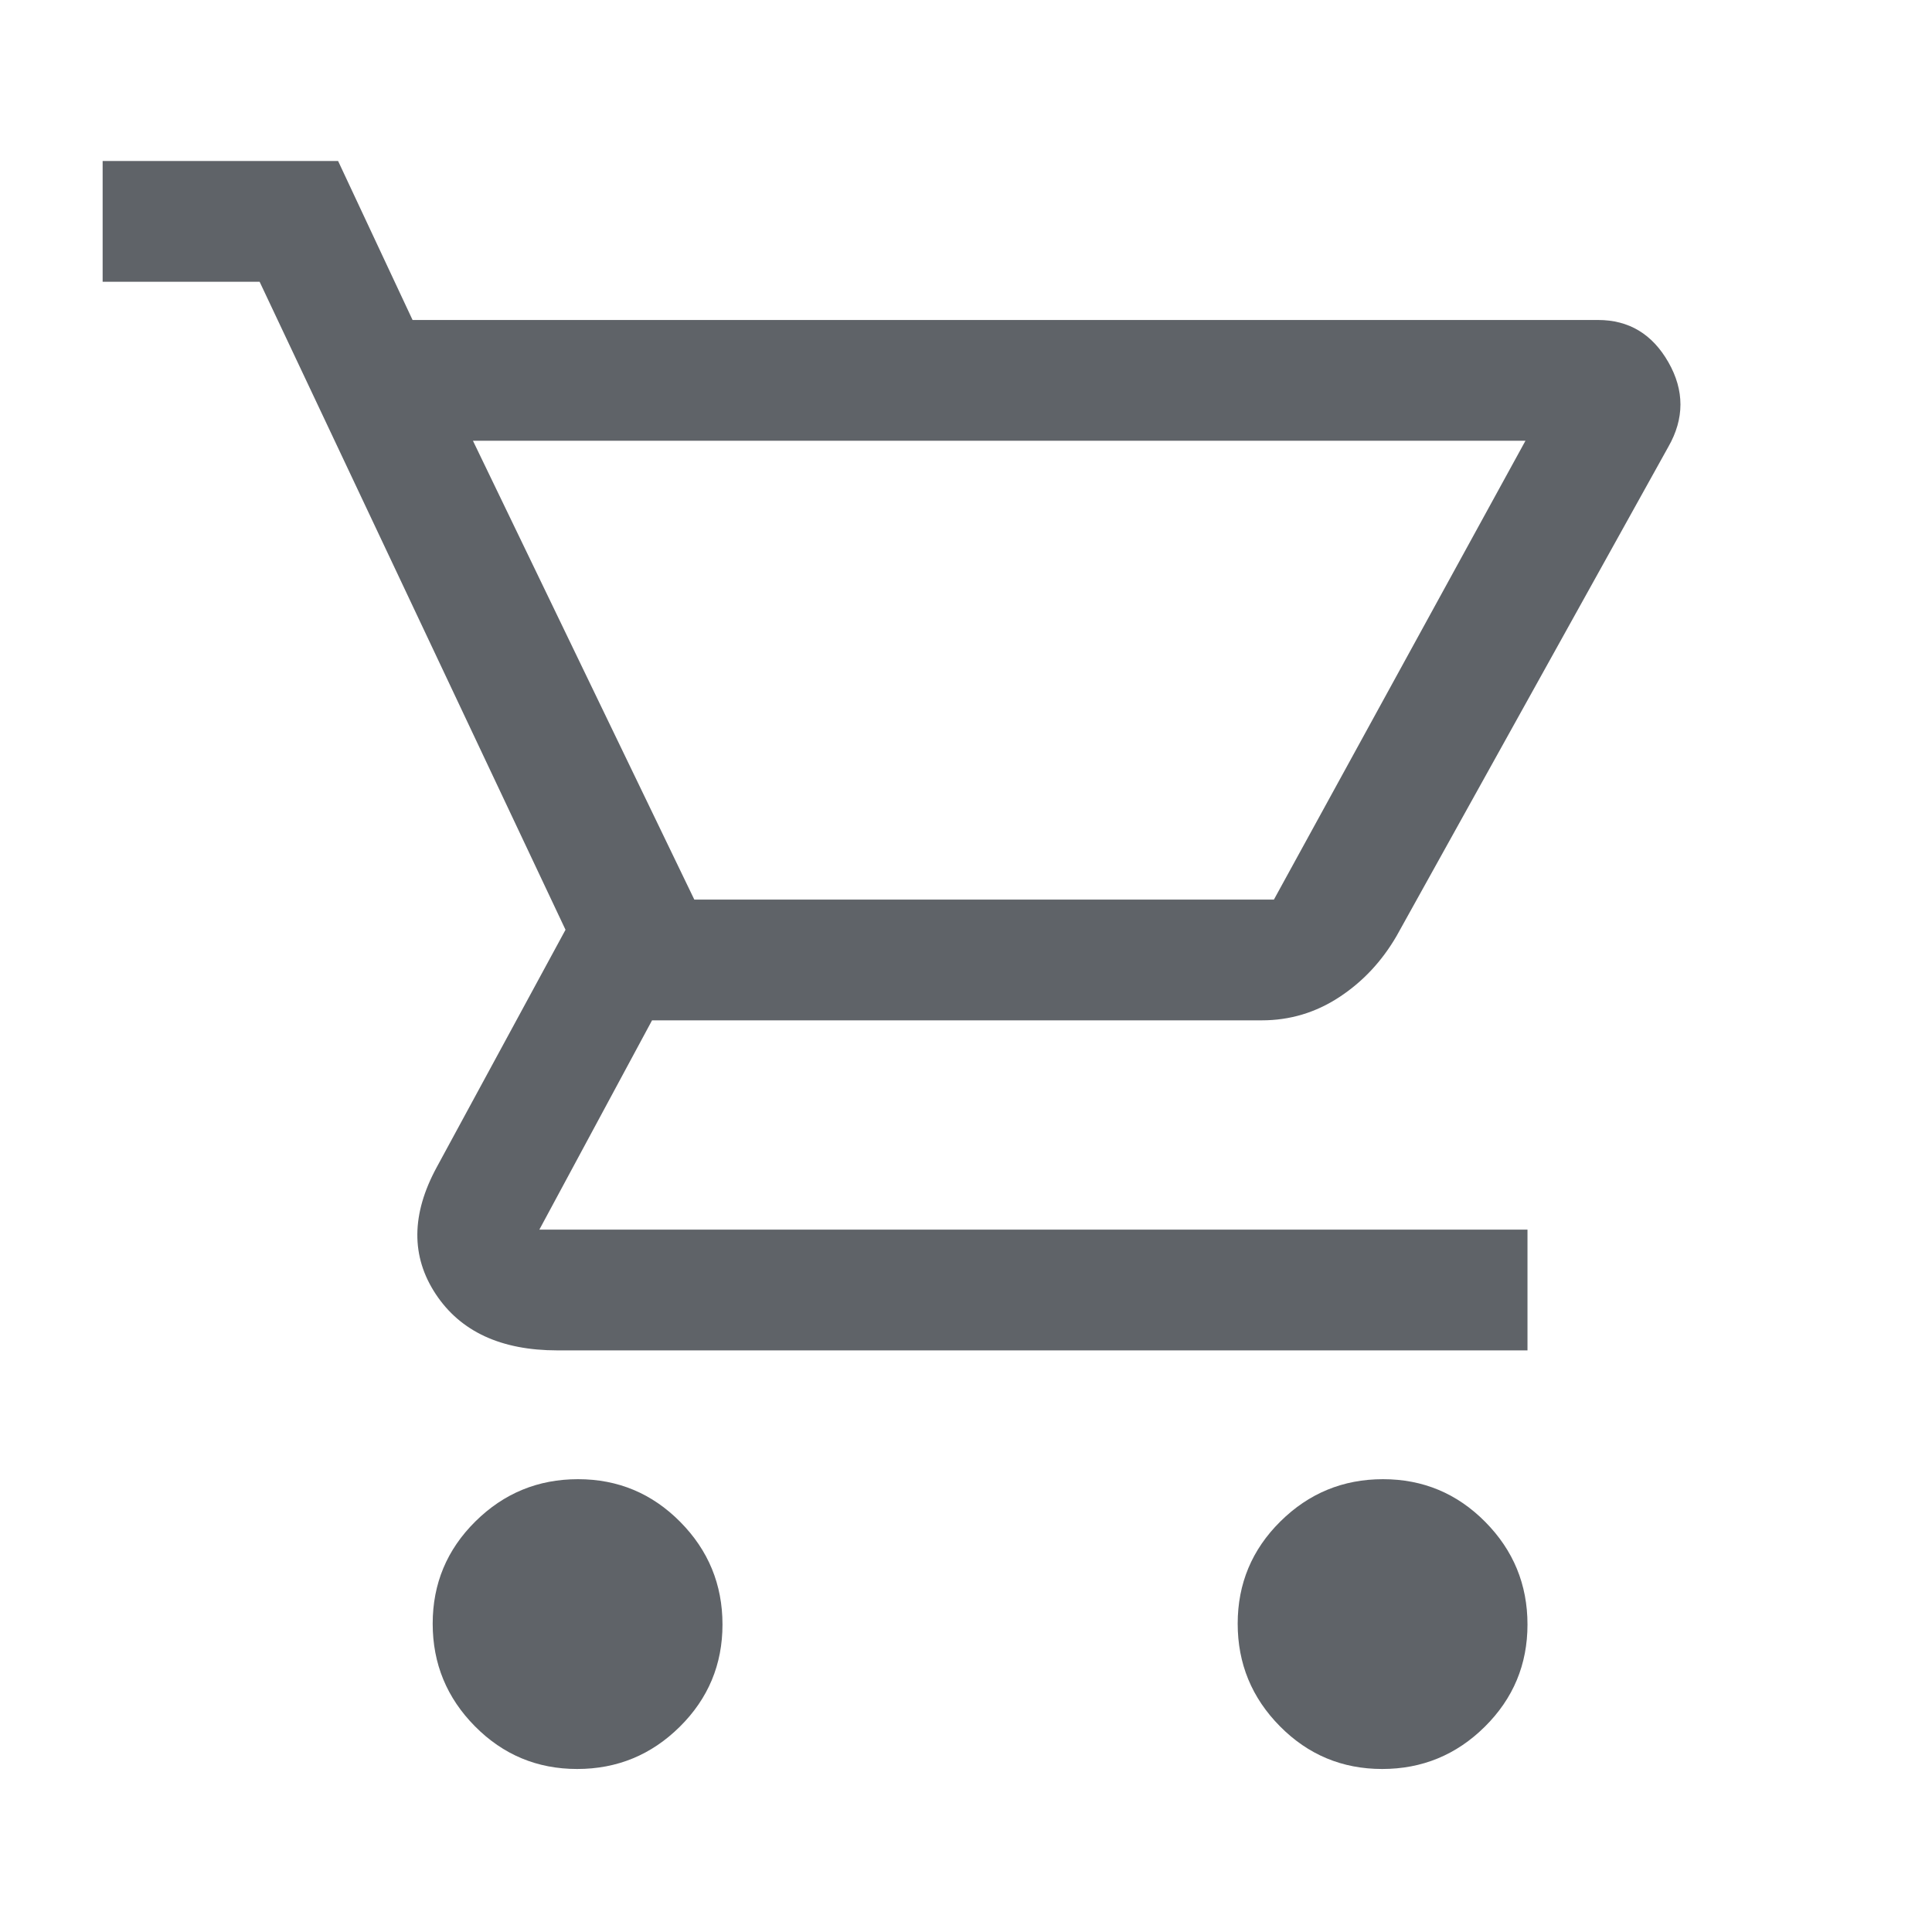
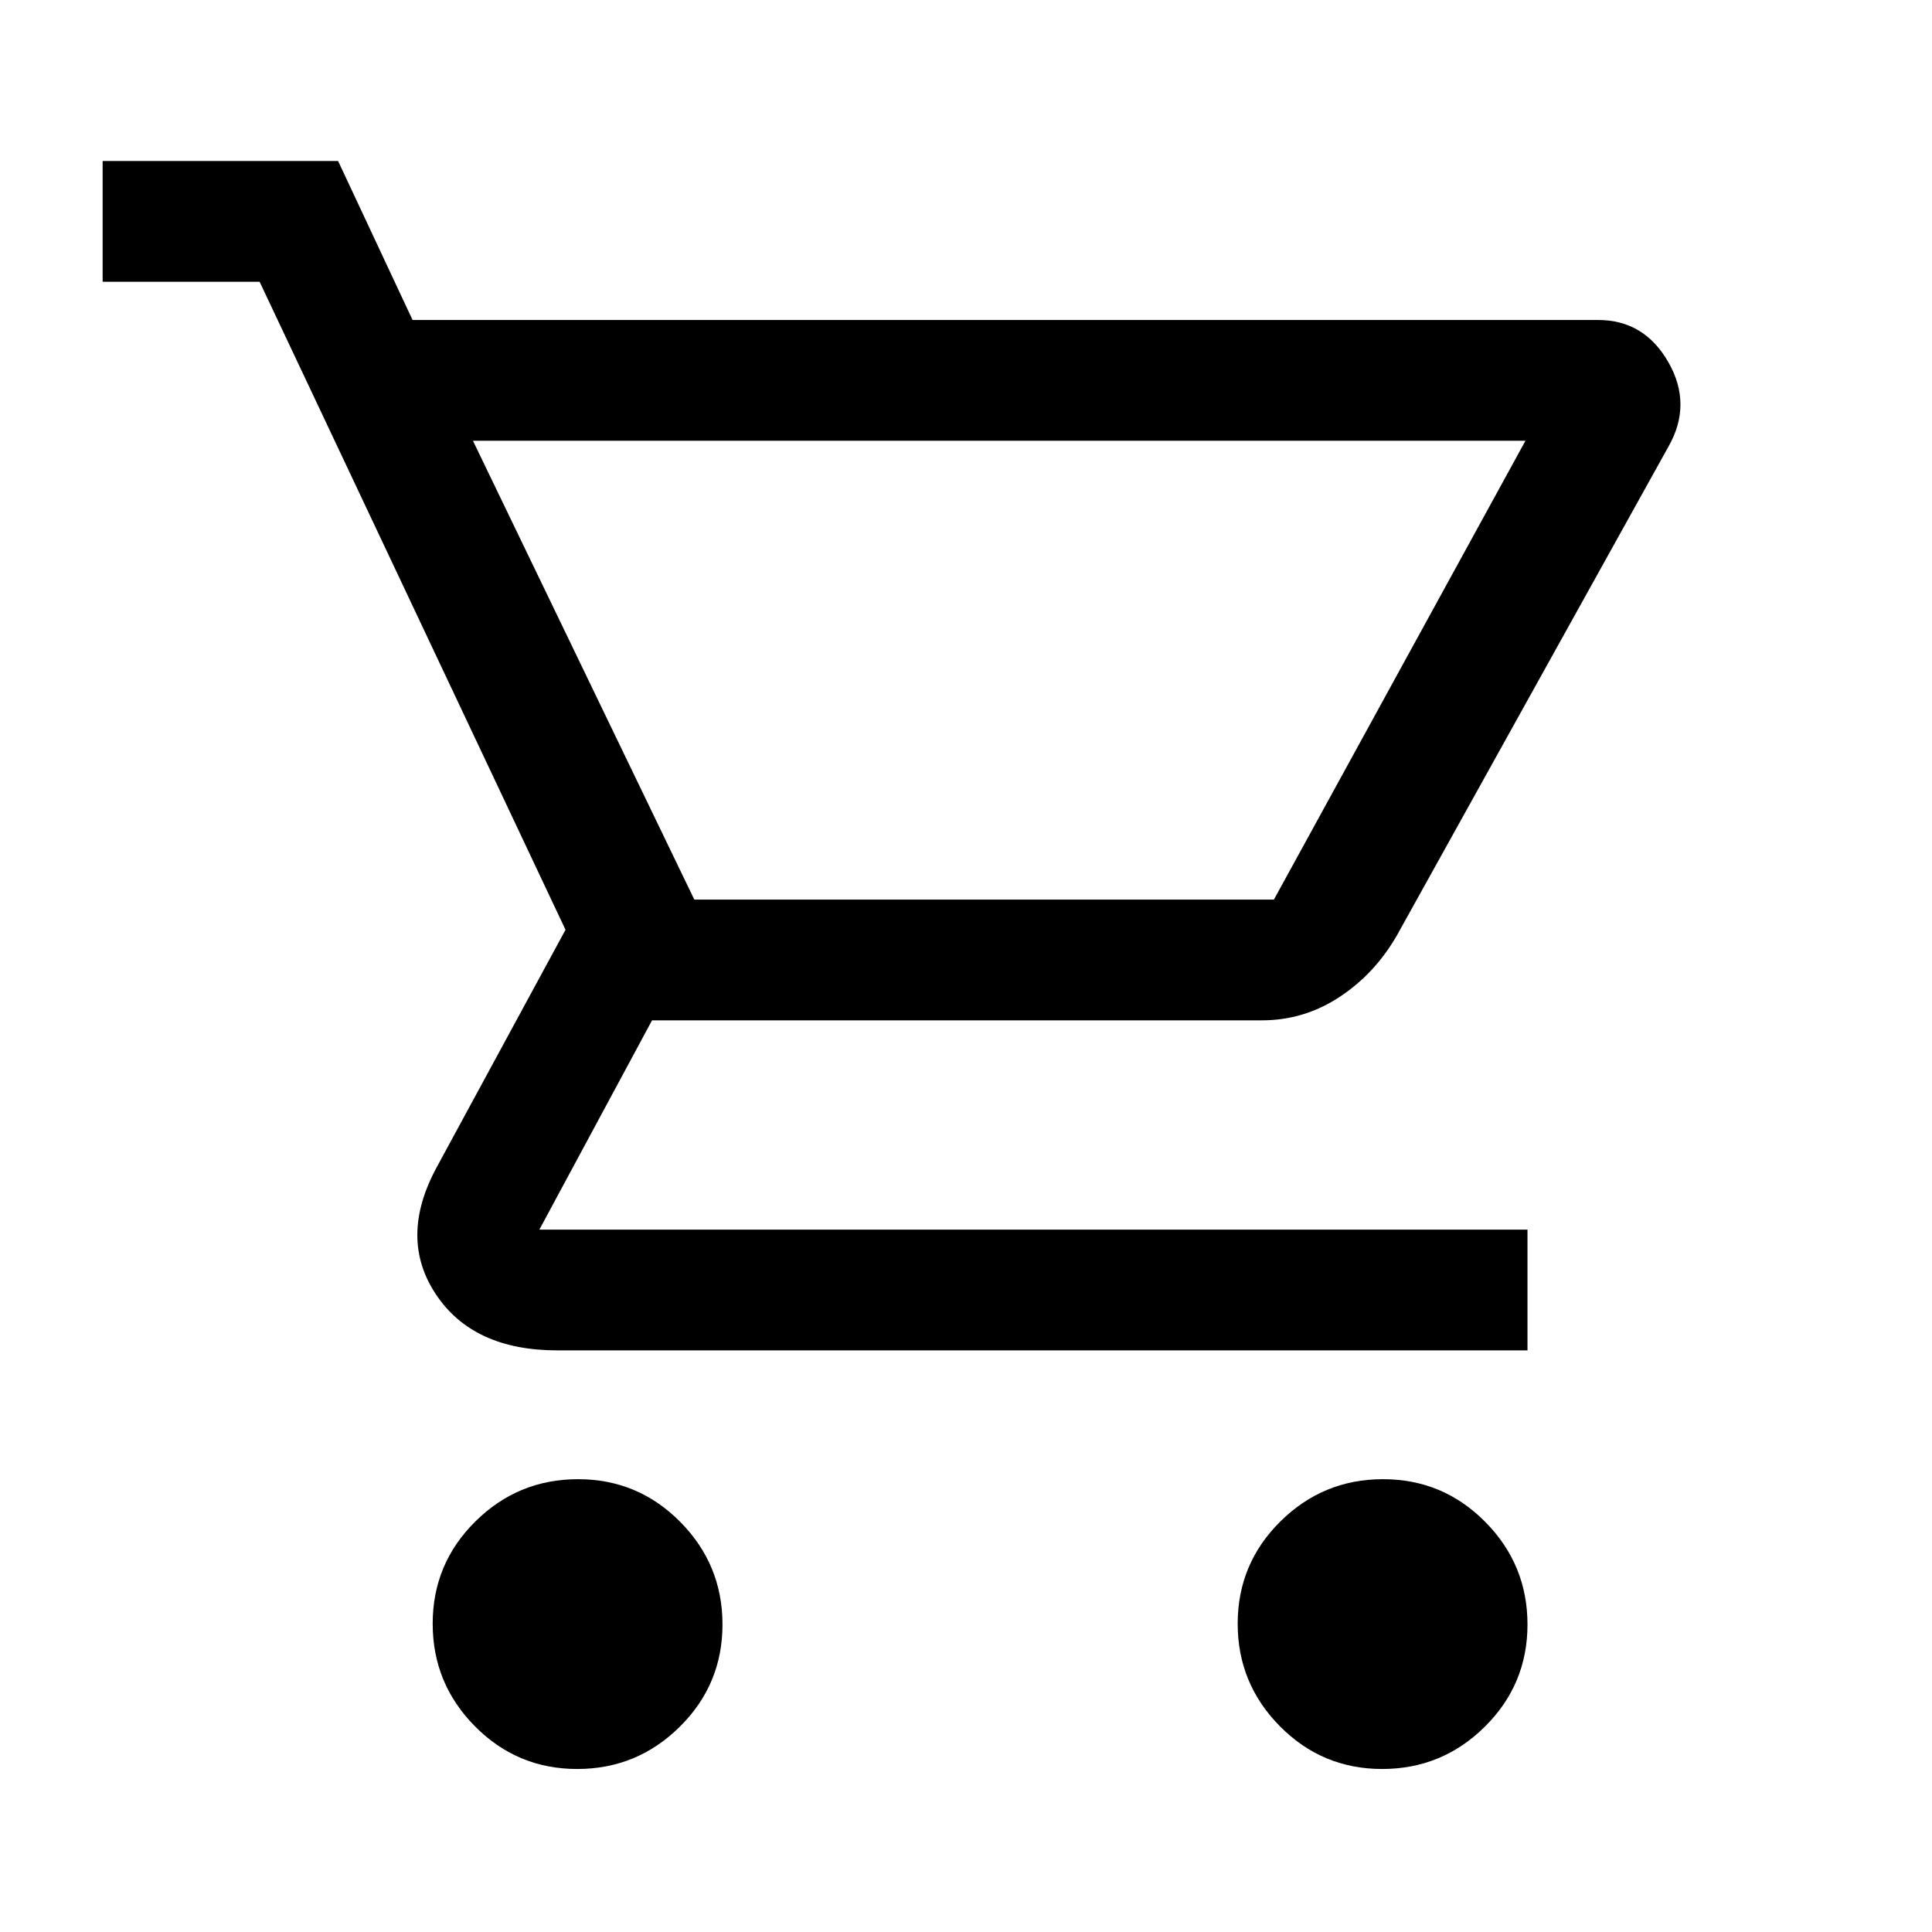
- <svg xmlns="http://www.w3.org/2000/svg" height="48px" viewBox="0 -960 960 960" width="48px" fill="#5f6368">
+ <svg xmlns="http://www.w3.org/2000/svg" height="48px" viewBox="0 -960 960 960" width="48px" fill="currentColor">
  <path d="M286.79-81Q257-81 236-102.21t-21-51Q215-183 236.21-204t51-21Q317-225 338-203.79t21 51Q359-123 337.79-102t-51 21Zm400 0Q657-81 636-102.21t-21-51Q615-183 636.21-204t51-21Q717-225 738-203.79t21 51Q759-123 737.79-102t-51 21ZM235-741l110 228h288l125-228H235Zm-30-60h589.07q22.97 0 34.95 21 11.98 21-.02 42L694-495q-11 19-28.56 30.5T627-453H324l-56 104h491v60H277q-42 0-60.5-28t.5-63l64-118-152-322H51v-60h117l37 79Zm140 288h288-288Z" />
</svg>
